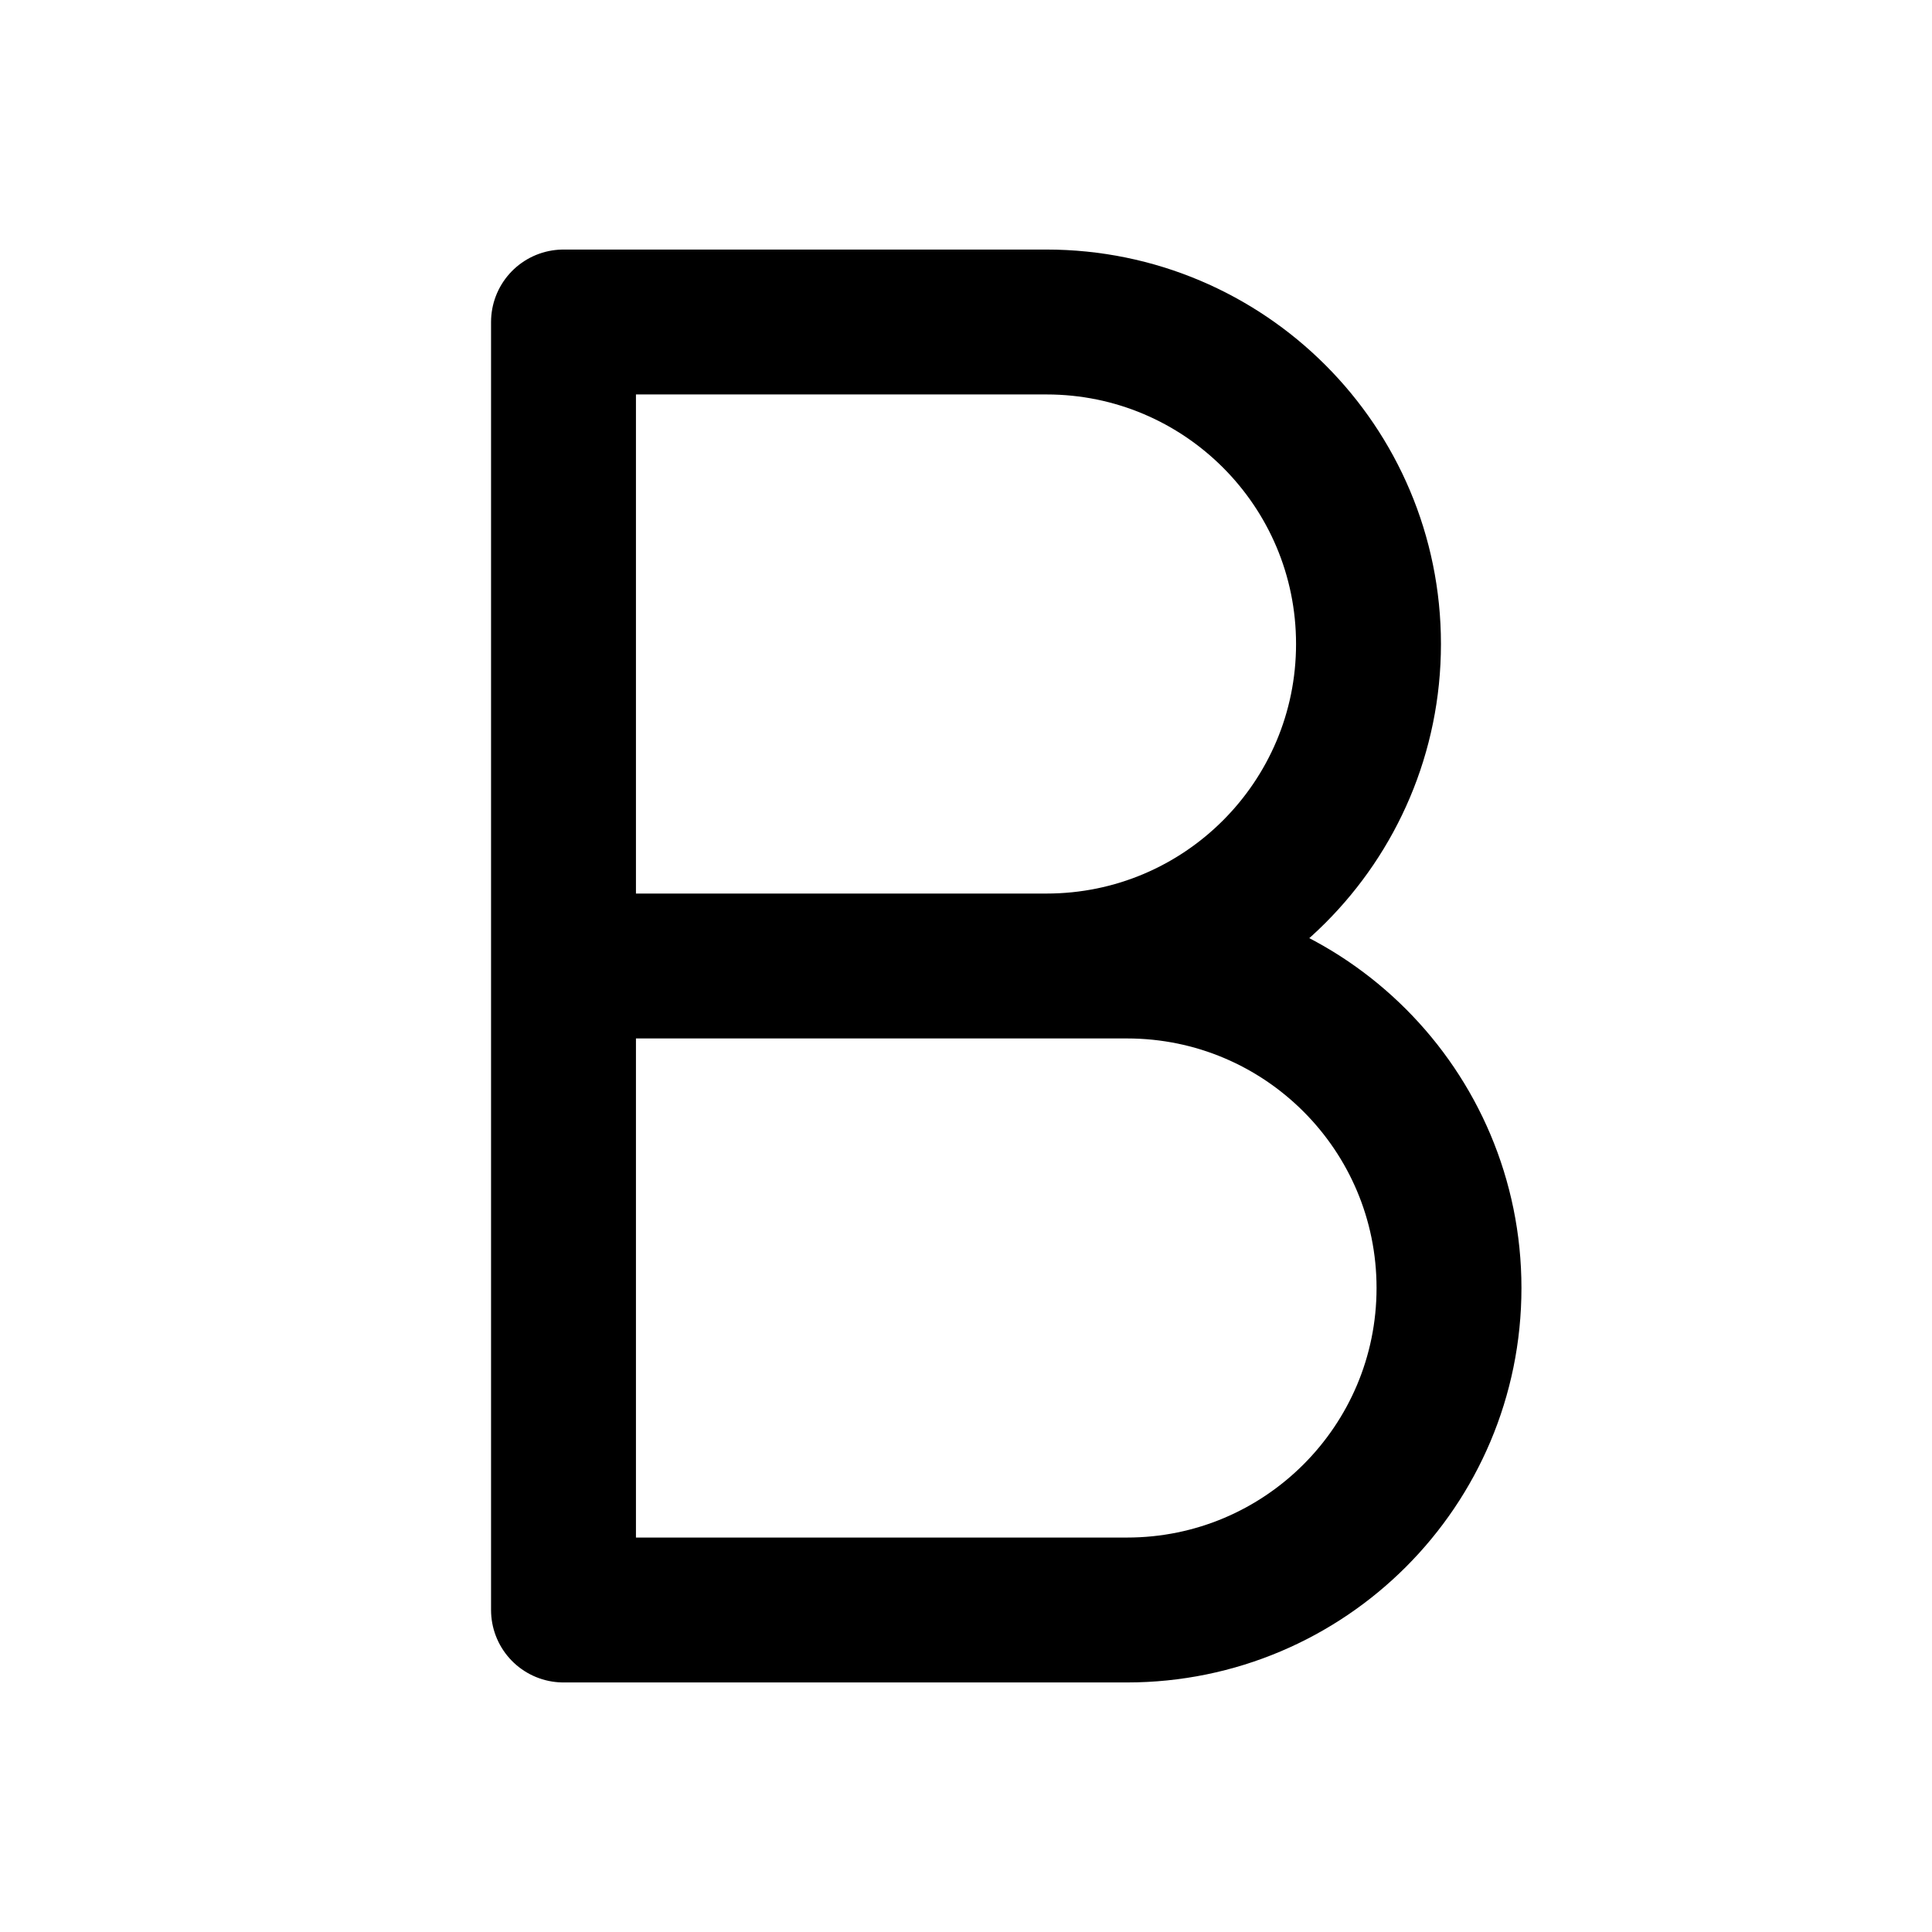
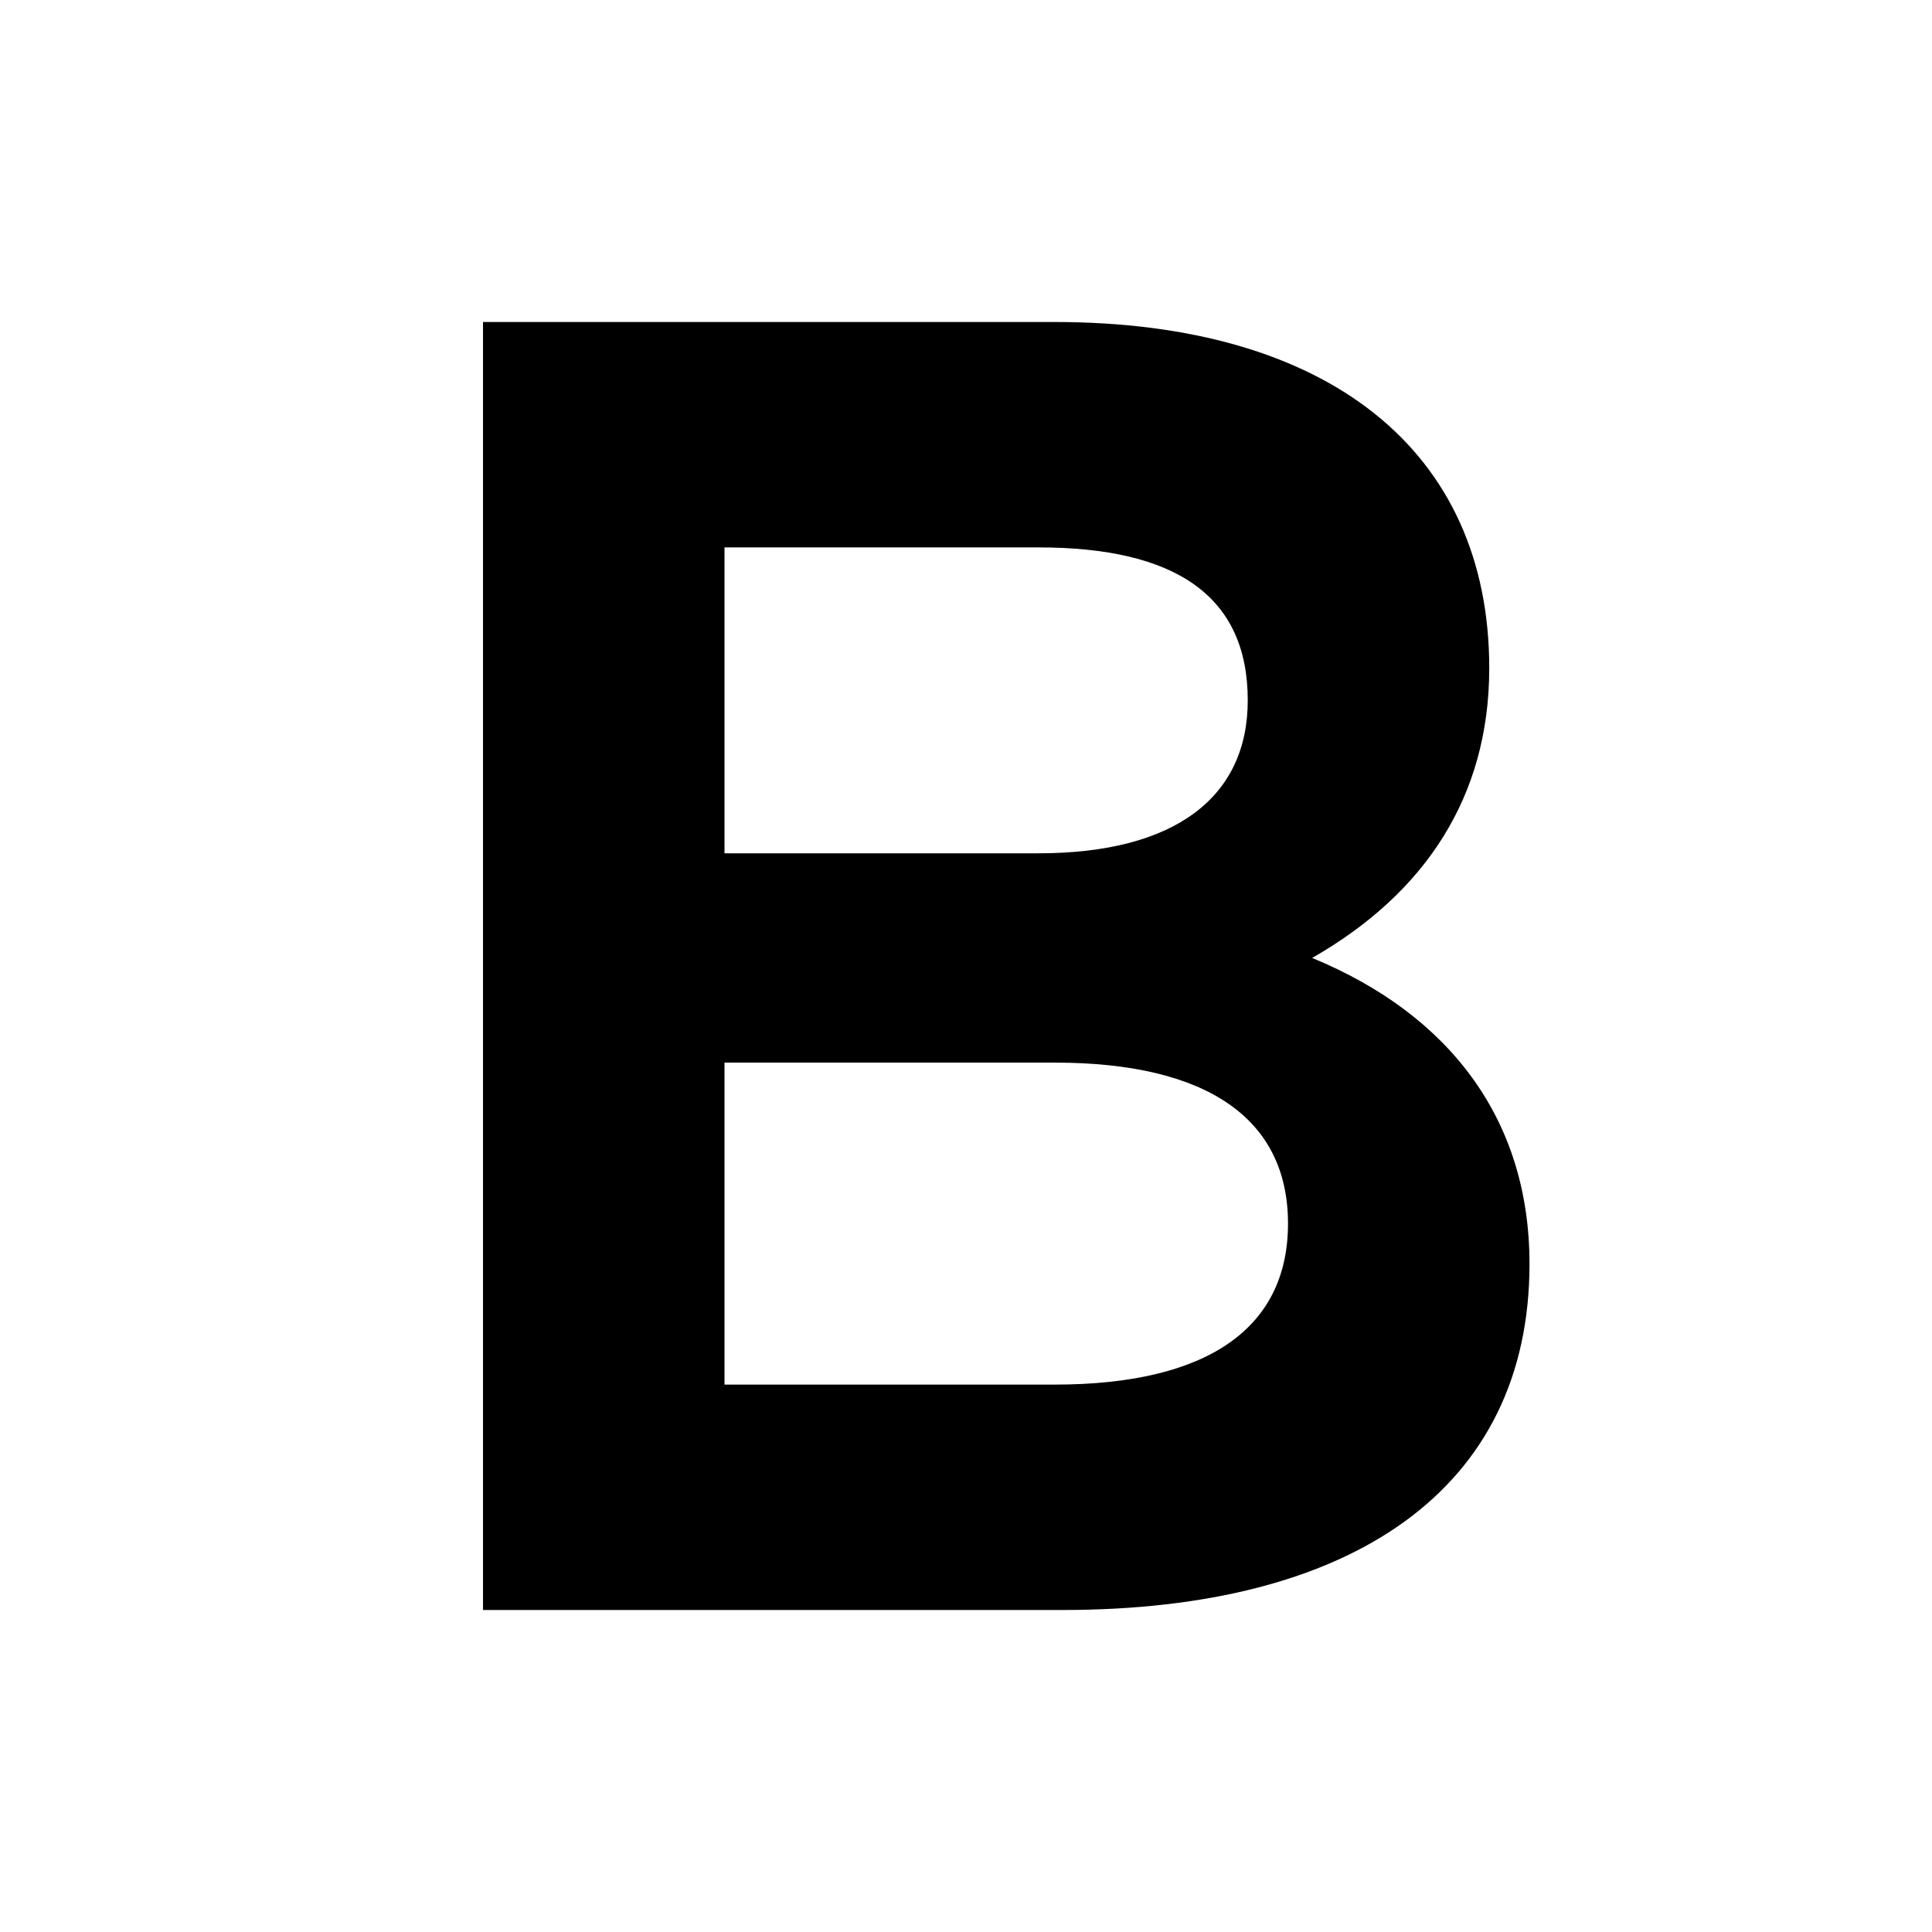
- <svg xmlns="http://www.w3.org/2000/svg" fill="none" viewBox="0 0 24 24">
-   <path stroke="currentColor" stroke-linecap="round" stroke-linejoin="round" stroke-width="1.8" d="M7 4h6a4 4 0 0 1 0 8H7zm0 8h7a4 4 0 0 1 0 8H7z" />
+ <svg xmlns="http://www.w3.org/2000/svg" viewBox="0 0 24 24">
+   <path fill="currentColor" fill-rule="evenodd" d="M6 4h7.1c3.4 0 5.4 1.6 5.4 4.3 0 1.6-.8 2.8-2.2 3.6 1.7.7 2.7 2 2.7 3.8 0 2.8-2.2 4.3-5.8 4.3H6V4Zm3 2.8v3.8h3.9c1.7 0 2.6-.7 2.6-1.9 0-1.3-.9-1.9-2.6-1.9H9Zm0 6.4v4h4.1c1.9 0 2.9-.7 2.9-2s-1-2-2.9-2H9Z" clip-rule="evenodd" />
</svg>
